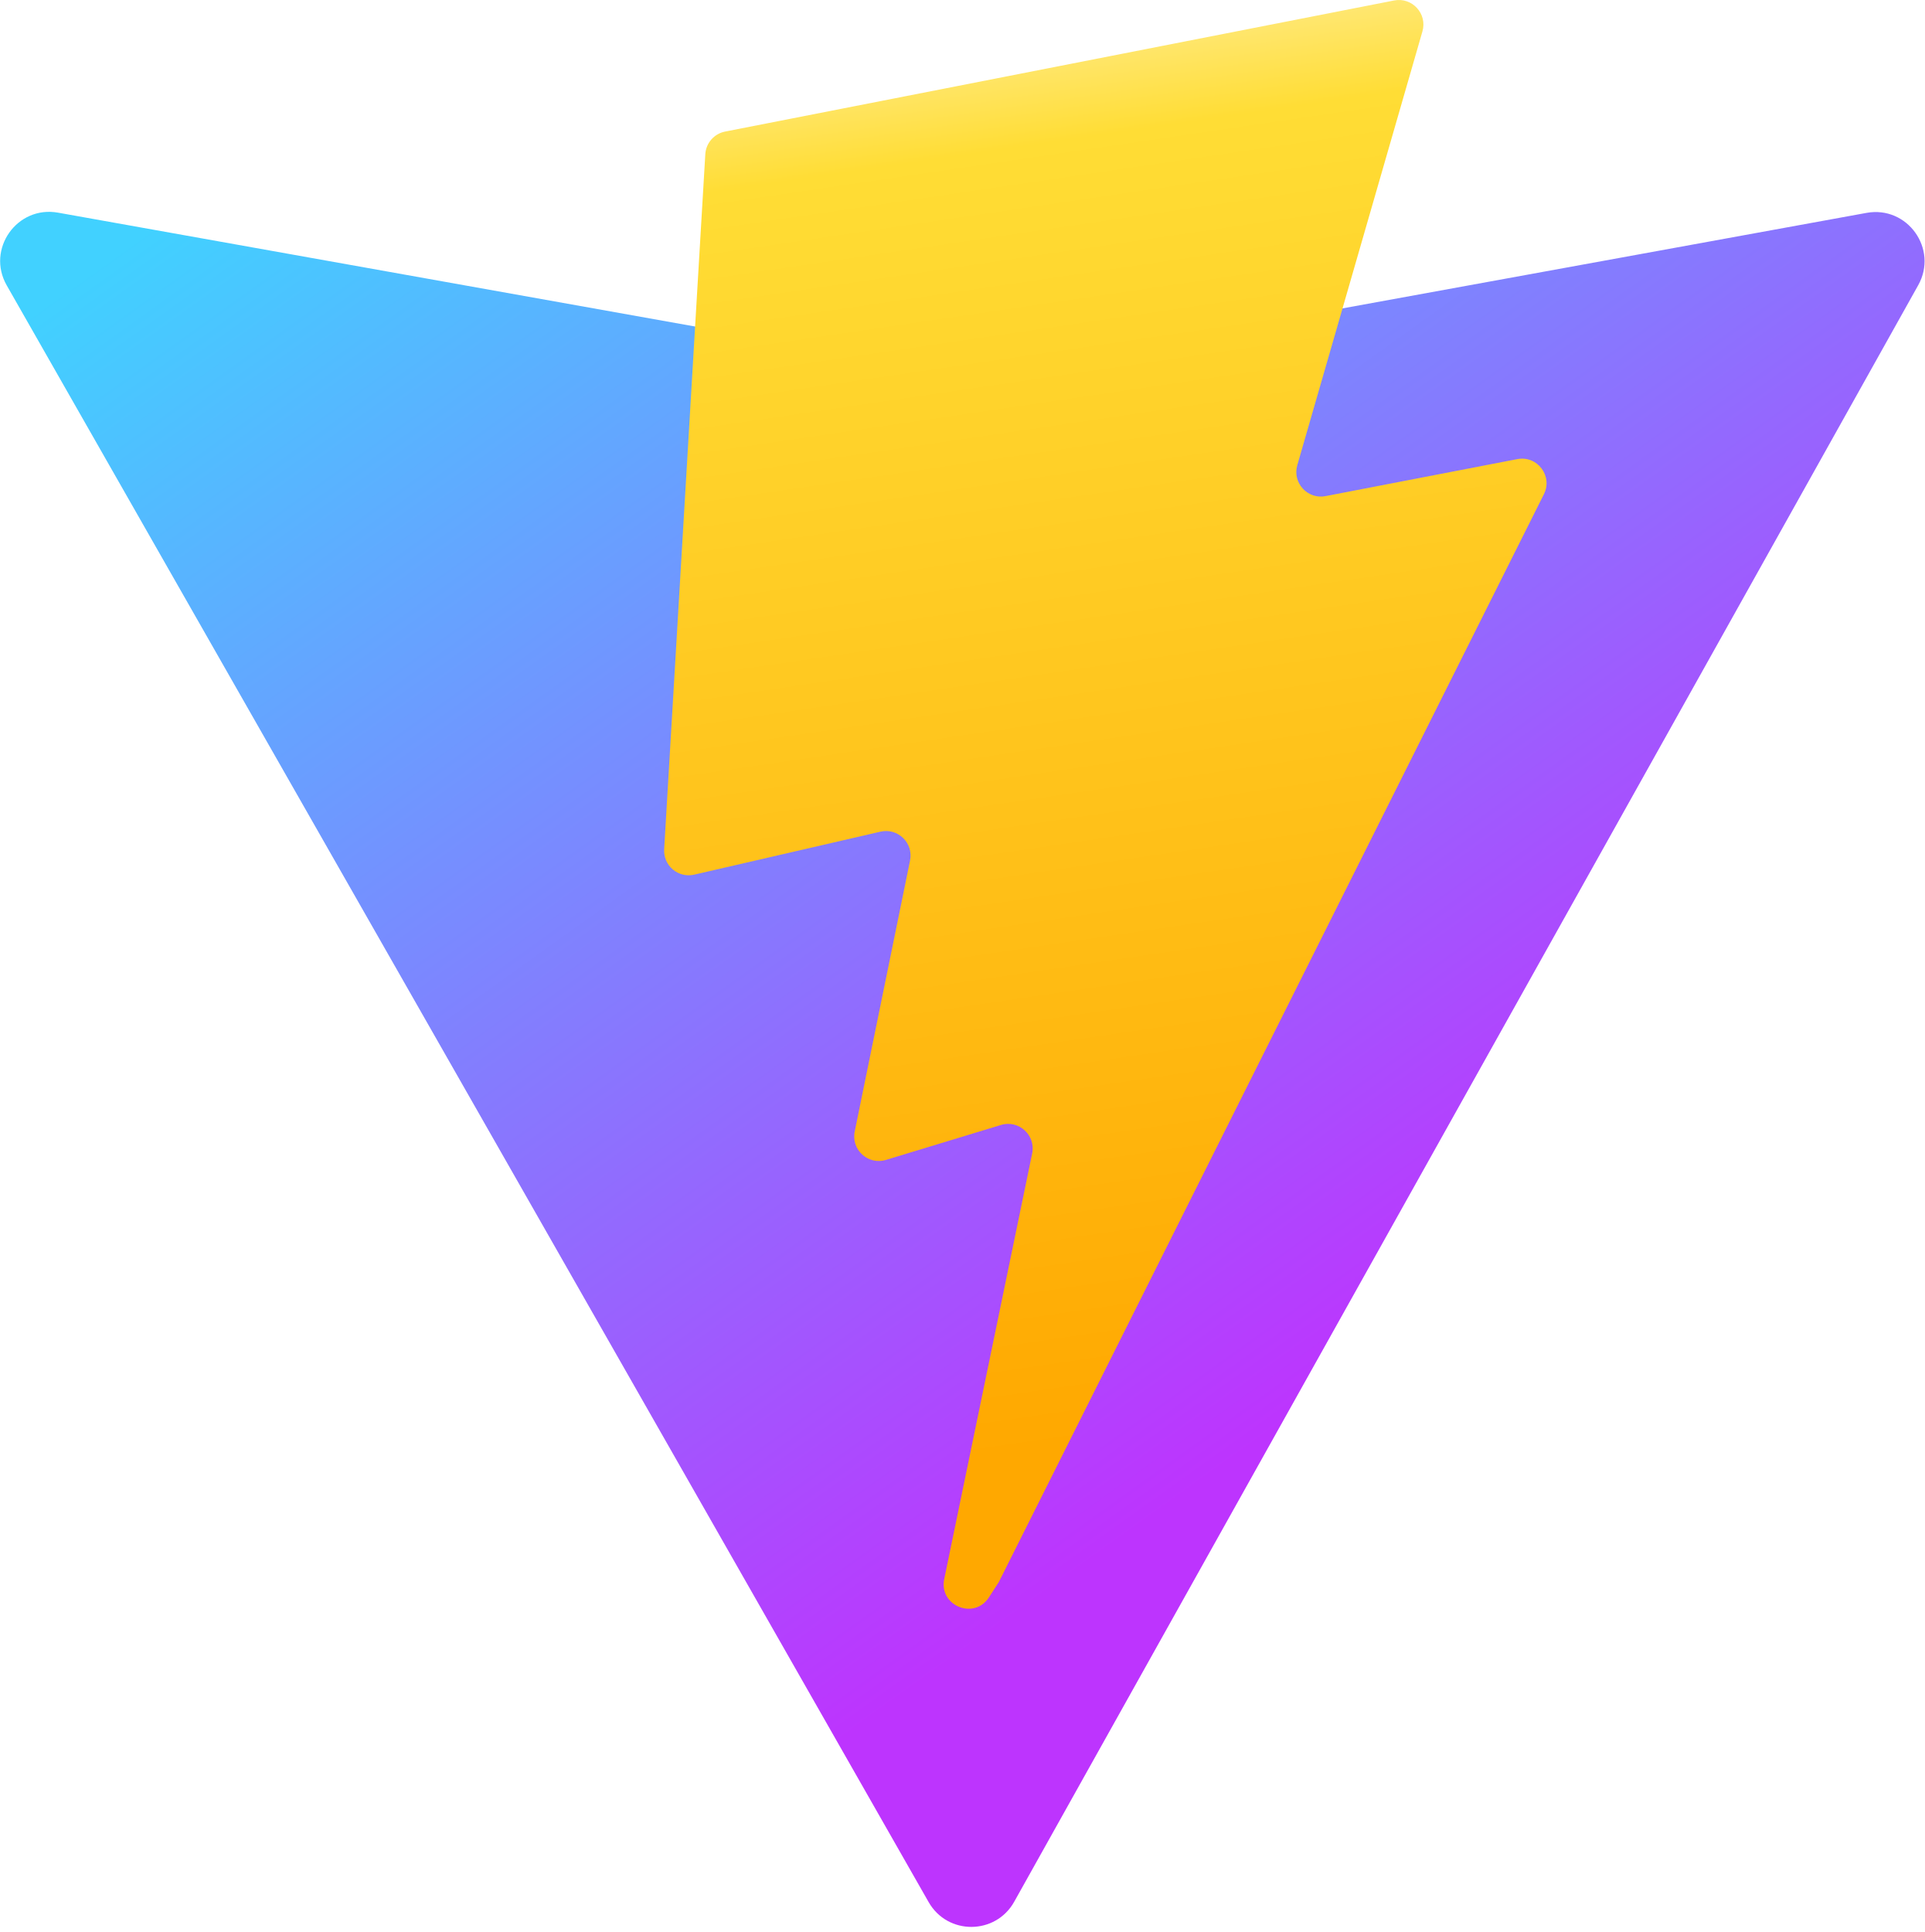
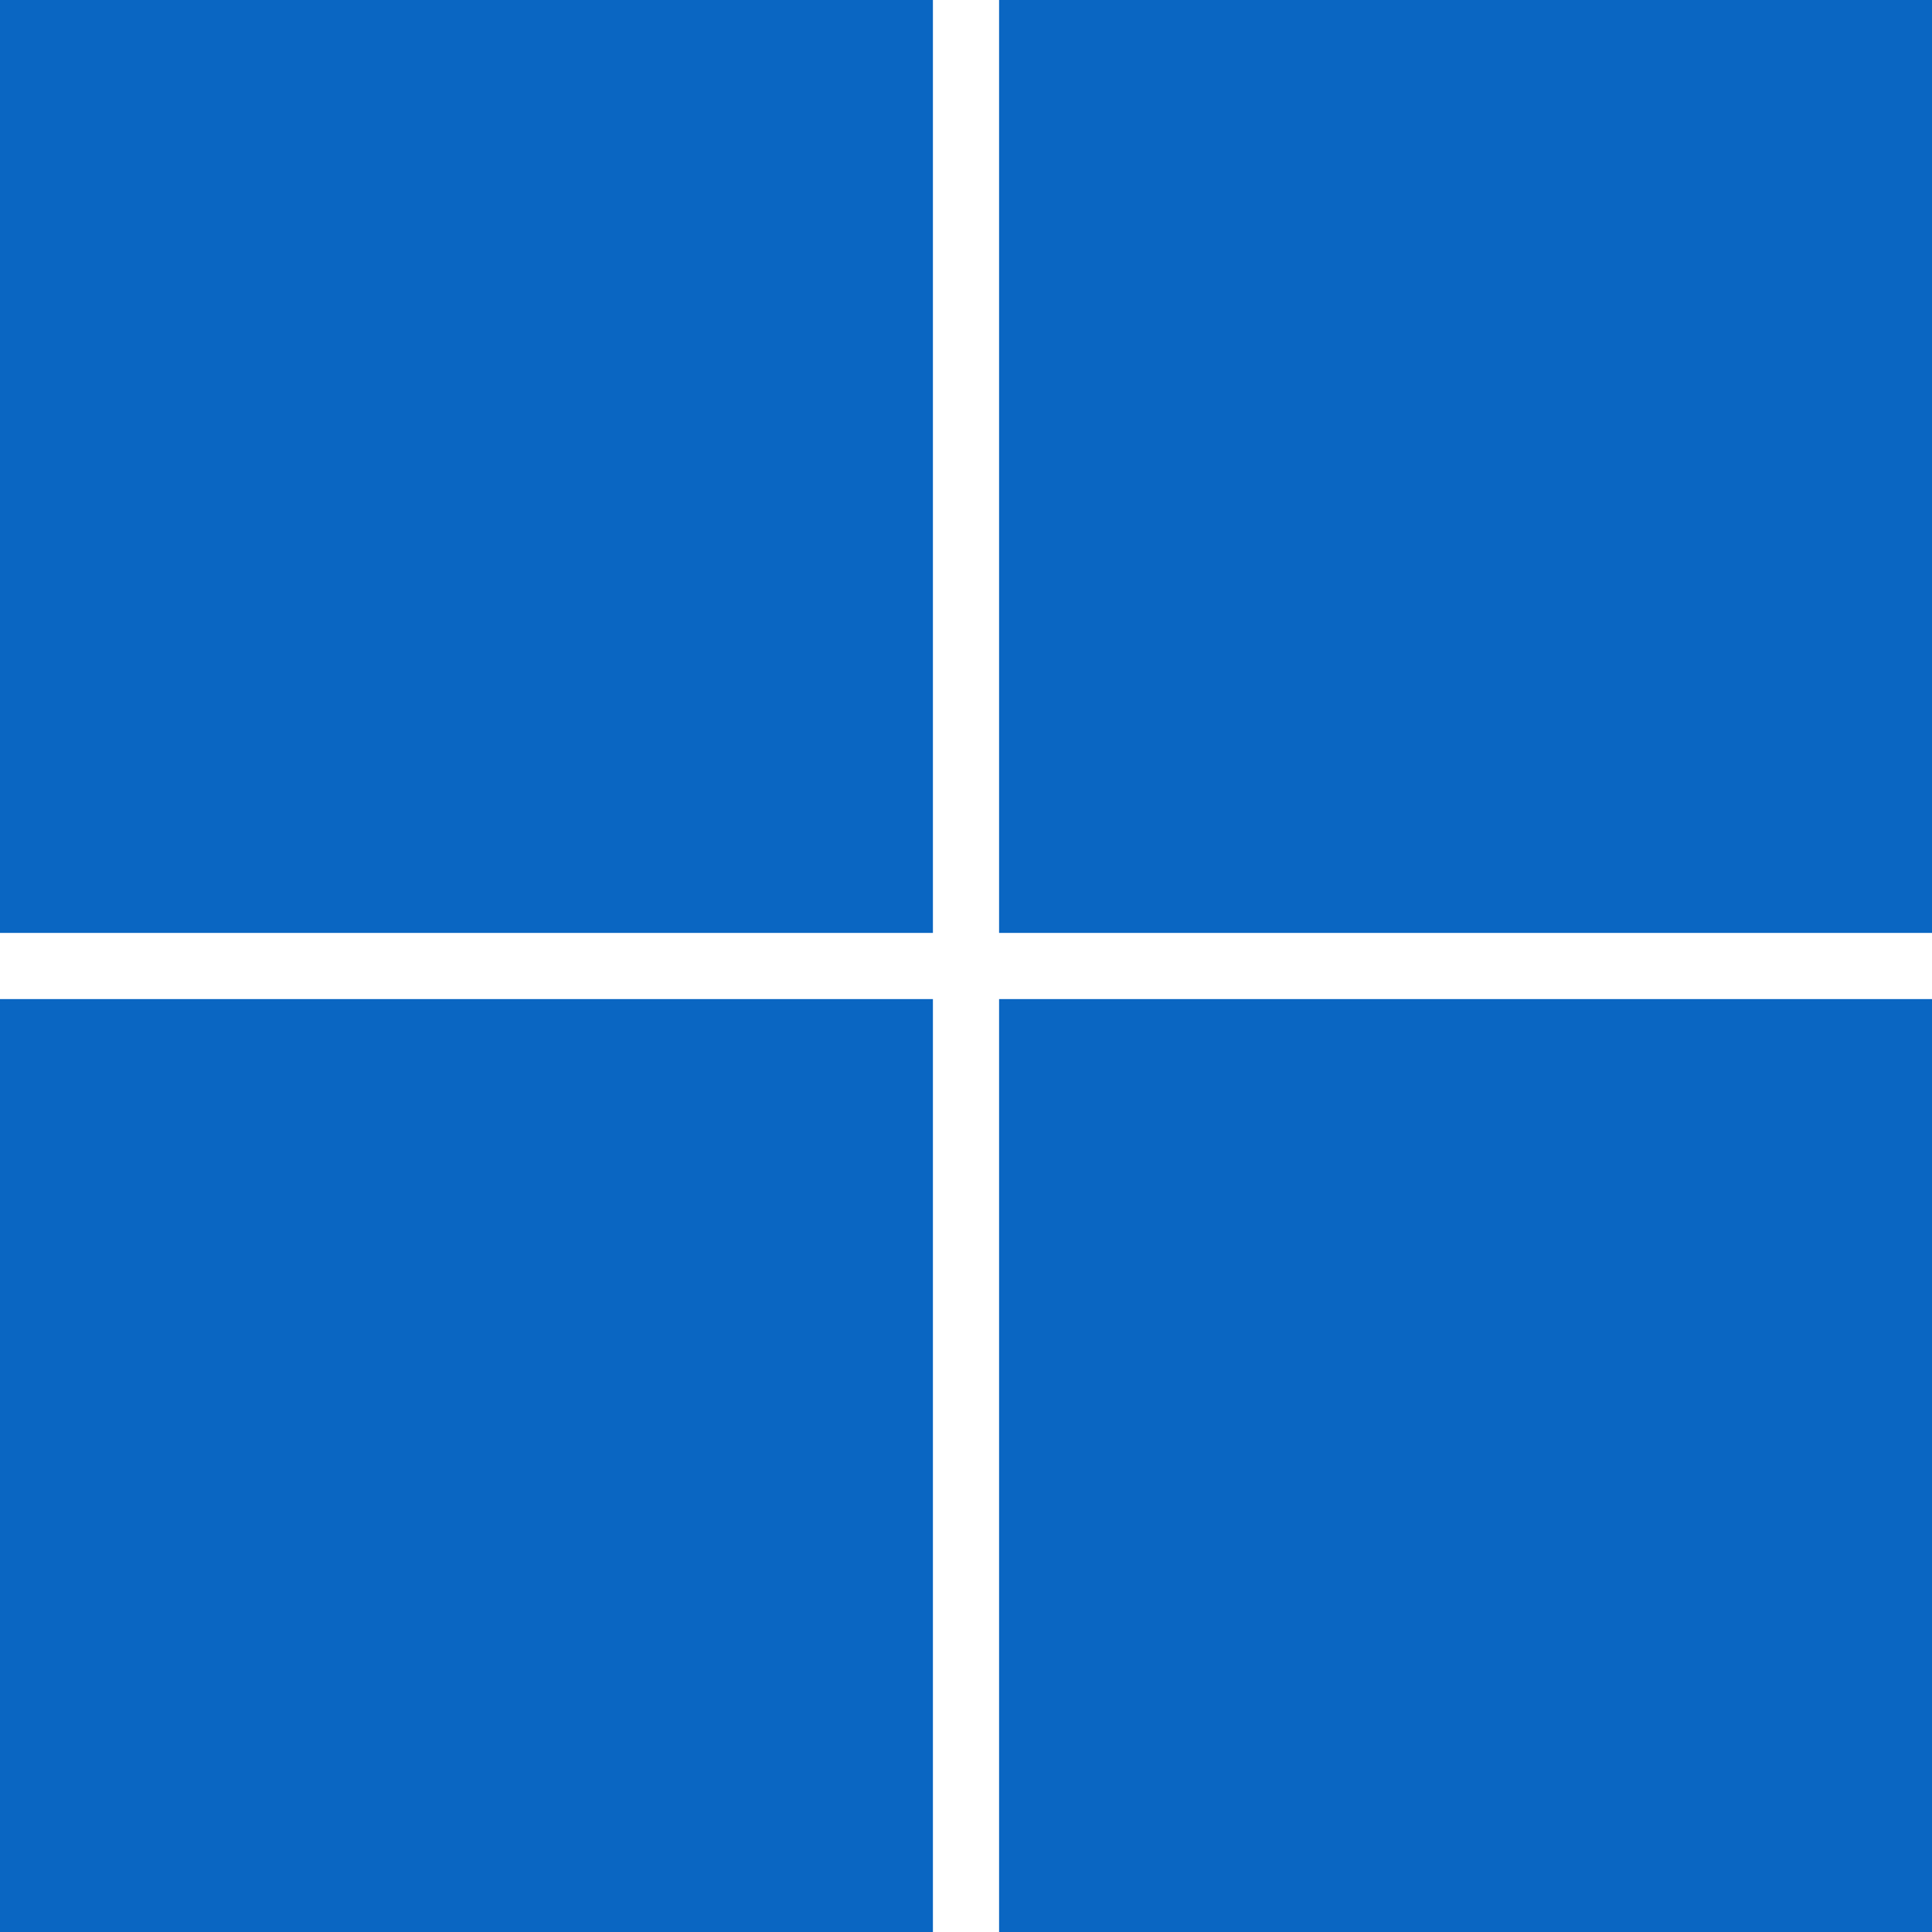
- <svg xmlns="http://www.w3.org/2000/svg" aria-hidden="true" role="img" class="iconify iconify--logos" width="31.88" height="32" preserveAspectRatio="xMidYMid meet" viewBox="0 0 256 257">
-   <defs>
-     <linearGradient id="IconifyId1813088fe1fbc01fb466" x1="-.828%" x2="57.636%" y1="7.652%" y2="78.411%">
-       <stop offset="0%" stop-color="#41D1FF" />
-       <stop offset="100%" stop-color="#BD34FE" />
-     </linearGradient>
-     <linearGradient id="IconifyId1813088fe1fbc01fb467" x1="43.376%" x2="50.316%" y1="2.242%" y2="89.03%">
-       <stop offset="0%" stop-color="#FFEA83" />
-       <stop offset="8.333%" stop-color="#FFDD35" />
-       <stop offset="100%" stop-color="#FFA800" />
-     </linearGradient>
-   </defs>
-   <path fill="url(#IconifyId1813088fe1fbc01fb466)" d="M255.153 37.938L134.897 252.976c-2.483 4.44-8.862 4.466-11.382.048L.875 37.958c-2.746-4.814 1.371-10.646 6.827-9.67l120.385 21.517a6.537 6.537 0 0 0 2.322-.004l117.867-21.483c5.438-.991 9.574 4.796 6.877 9.62Z" />
-   <path fill="url(#IconifyId1813088fe1fbc01fb467)" d="M185.432.063L96.44 17.501a3.268 3.268 0 0 0-2.634 3.014l-5.474 92.456a3.268 3.268 0 0 0 3.997 3.378l24.777-5.718c2.318-.535 4.413 1.507 3.936 3.838l-7.361 36.047c-.495 2.426 1.782 4.5 4.151 3.78l15.304-4.649c2.372-.72 4.652 1.36 4.15 3.788l-11.698 56.621c-.732 3.542 3.979 5.473 5.943 2.437l1.313-2.028l72.516-144.72c1.215-2.423-.88-5.186-3.54-4.672l-25.505 4.922c-2.396.462-4.435-1.77-3.759-4.114l16.646-57.705c.677-2.35-1.37-4.583-3.769-4.113Z" />
+ <svg xmlns="http://www.w3.org/2000/svg" fill="#0A66C2" version="1.1" id="Capa_1" x="0px" y="0px" viewBox="0 0 24 24" style="enable-background:new 0 0 24 24;" xml:space="preserve" width="512" height="512">
+   <g>
+     <path id="rect65" d="M0,0h11.589v11.589H0V0z" />
+     <path id="rect165" d="M12.411,11.589V0H24v11.589H12.411z" />
+     <path id="rect413" d="M0,12.411h11.589V24H0V12.411z" />
+     <path id="rect415" d="M12.411,24V12.411H24V24H12.411z" />
+   </g>
</svg>
